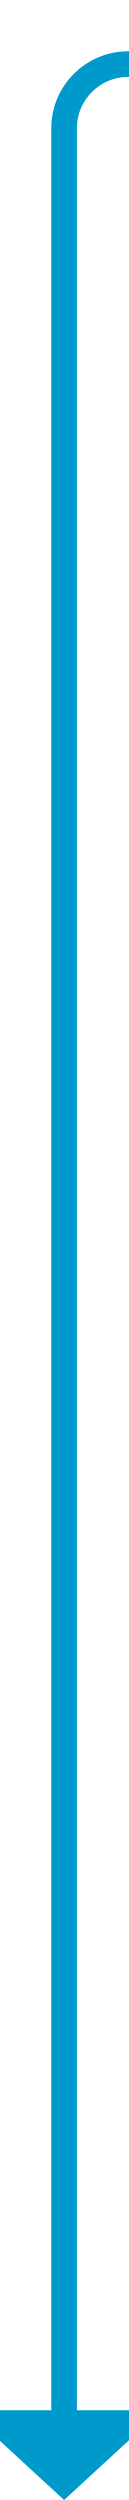
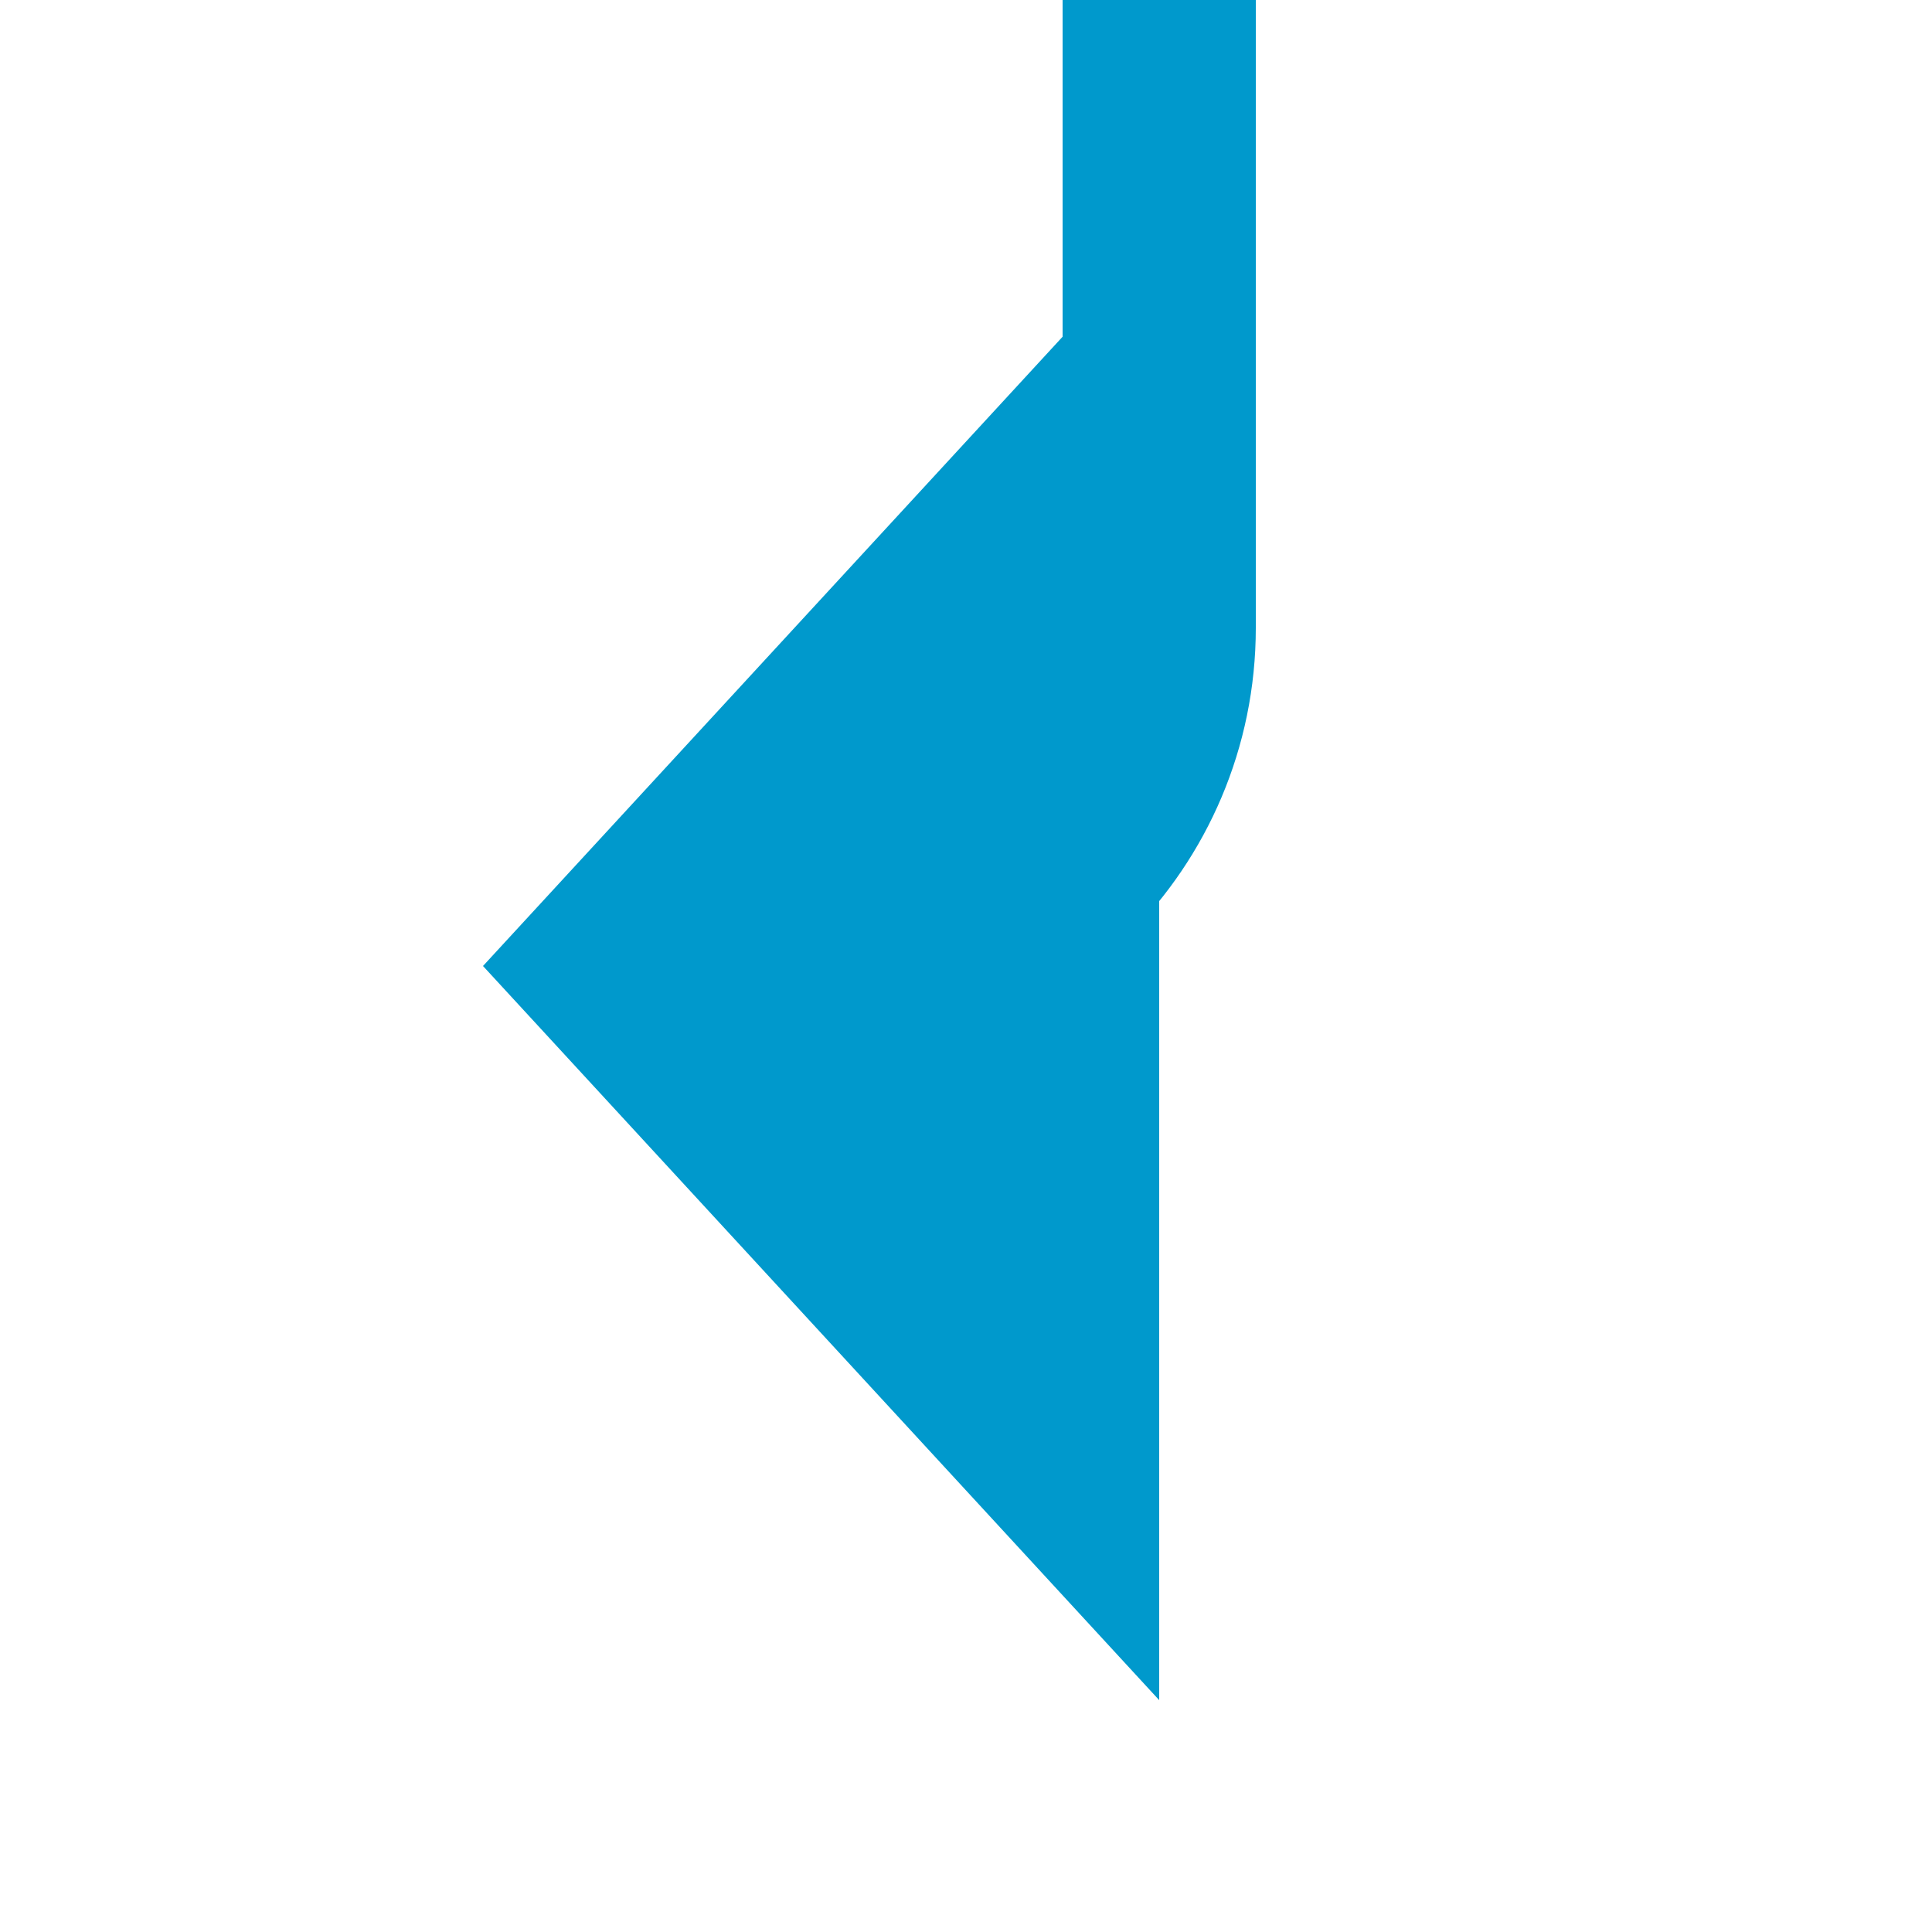
- <svg xmlns="http://www.w3.org/2000/svg" version="1.1" width="10px" height="195px" preserveAspectRatio="xMidYMin meet" viewBox="850 1915  8 195">
-   <path d="M 1339 1256  L 1355 1256  A 5 5 0 0 1 1360 1261 L 1360 1915  A 5 5 0 0 1 1355 1920 L 859 1920  A 5 5 0 0 0 854 1925 L 854 2104  " stroke-width="2" stroke="#0099cc" fill="none" />
-   <path d="M 1340.5 1252.5  A 3.5 3.5 0 0 0 1337 1256 A 3.5 3.5 0 0 0 1340.5 1259.5 A 3.5 3.5 0 0 0 1344 1256 A 3.5 3.5 0 0 0 1340.5 1252.5 Z M 846.4 2103  L 854 2110  L 861.6 2103  L 846.4 2103  Z " fill-rule="nonzero" fill="#0099cc" stroke="none" />
+ <svg xmlns="http://www.w3.org/2000/svg" version="1.1" width="20px" height="20px" preserveAspectRatio="xMinYMid meet" viewBox="545 1111  20 18">
+   <path d="M 557 133  L 557 277  A 3 3 0 0 1 560 280 A 3 3 0 0 1 557 283 L 557 1116.5  A 3.5 3.5 0 0 1 553.5 1120 " stroke-width="2" stroke="#0099cc" fill="none" />
+   <path d="M 557 131  A 3.5 3.5 0 0 0 553.5 134.5 A 3.5 3.5 0 0 0 557 138 A 3.5 3.5 0 0 0 560.5 134.5 A 3.5 3.5 0 0 0 557 131 Z M 557 1112.4  L 550 1120  L 557 1127.6  L 557 1112.4  Z " fill-rule="nonzero" fill="#0099cc" stroke="none" />
</svg>
